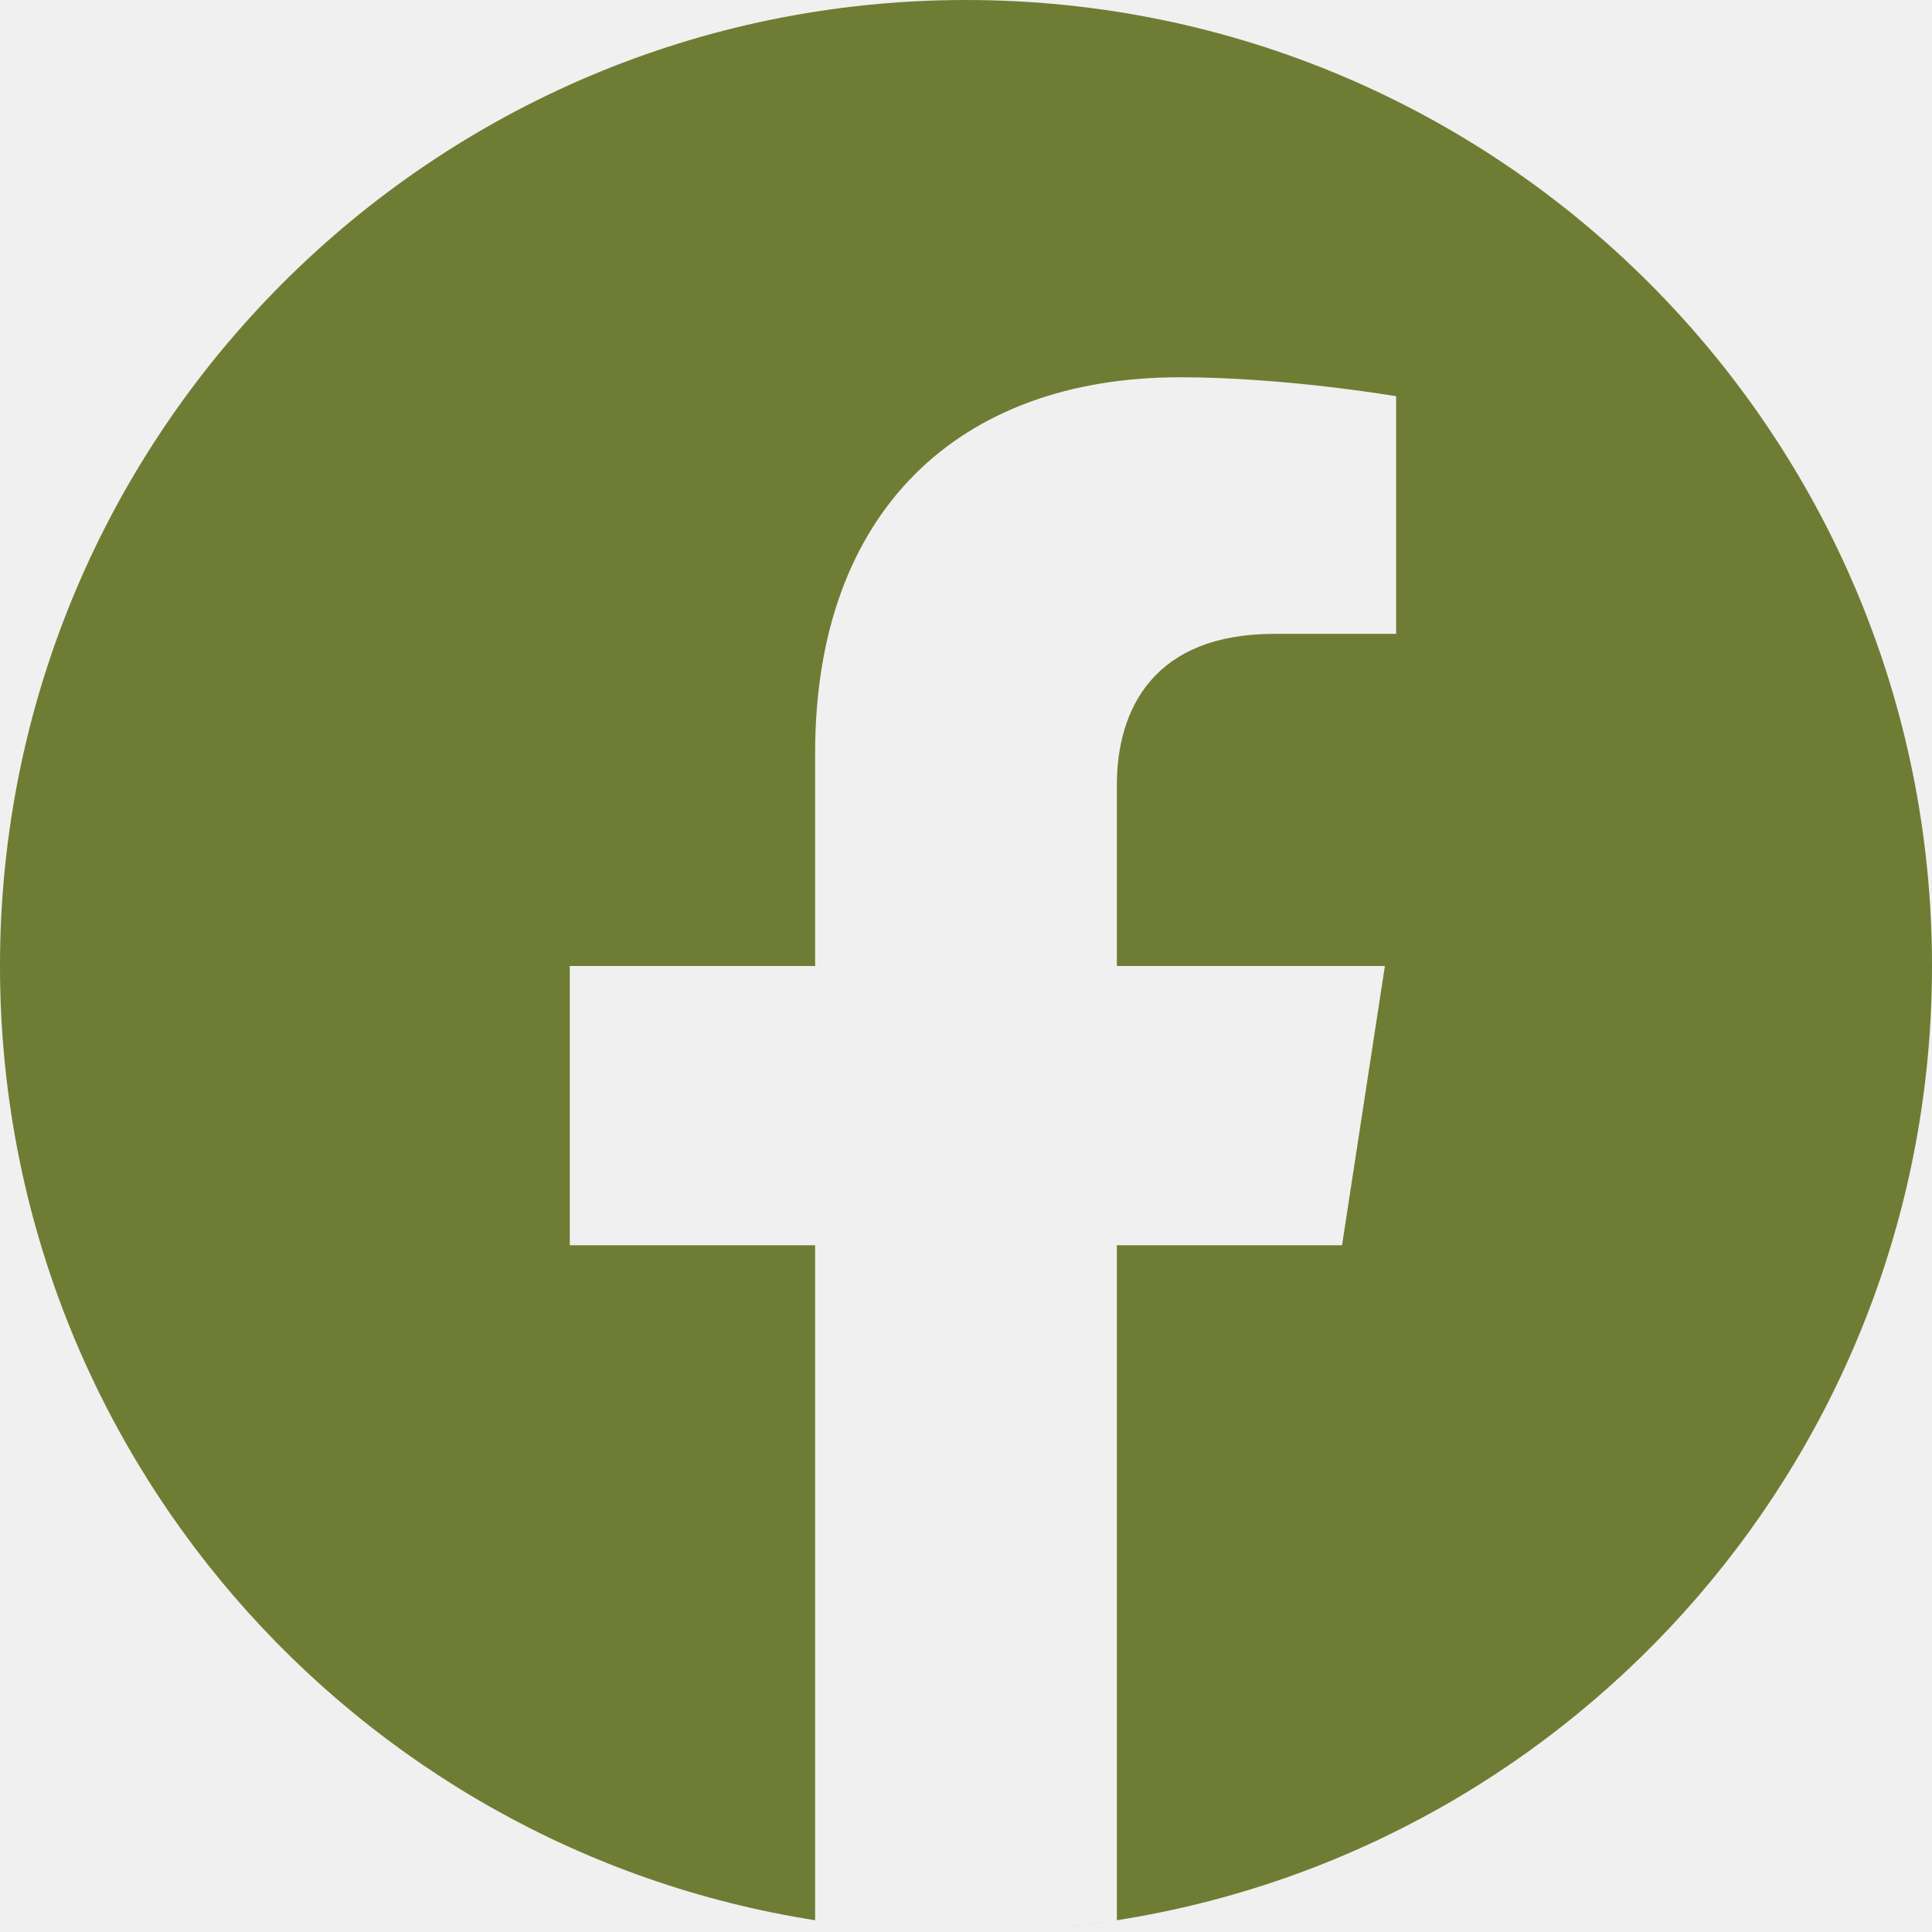
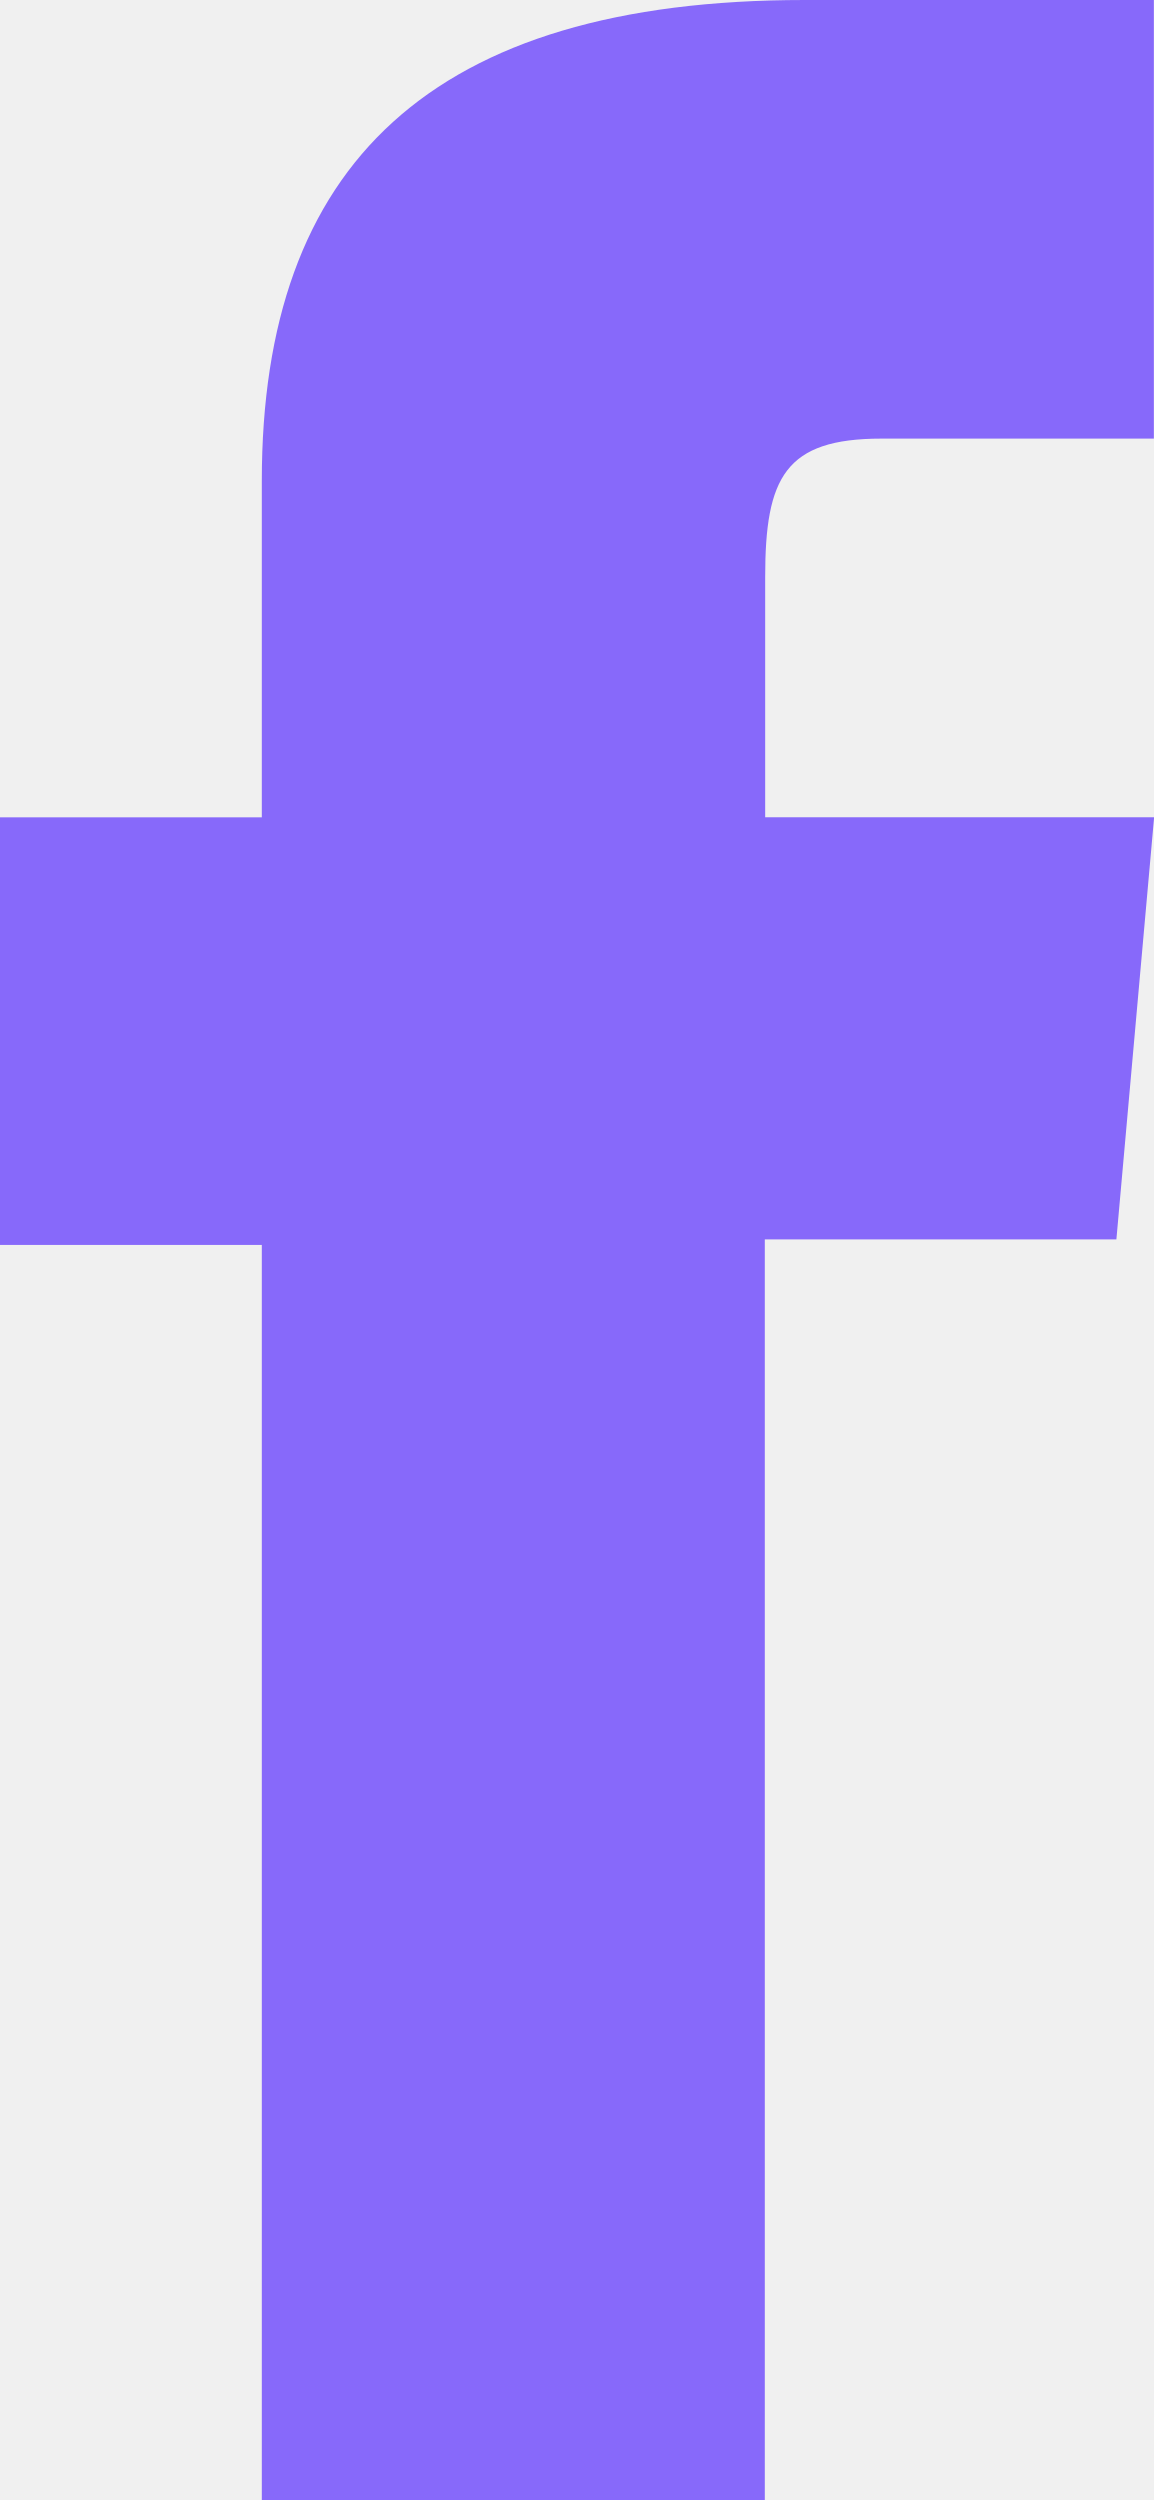
- <svg xmlns="http://www.w3.org/2000/svg" width="11" height="11" viewBox="0 0 11 11" fill="none">
-   <g clip-path="url(#clip0_1039_318)">
-     <path fill-rule="evenodd" clip-rule="evenodd" d="M6.359 10.933C8.989 10.521 11 8.245 11 5.5C11 2.462 8.538 0 5.5 0C2.462 0 0 2.462 0 5.5C0 8.245 2.011 10.521 4.641 10.933V10.933C4.898 10.974 5.161 10.996 5.429 10.999C5.161 10.996 4.898 10.974 4.641 10.933V7.09H3.244V5.5H4.641V4.288C4.641 2.91 5.461 2.148 6.718 2.148C7.32 2.148 7.949 2.256 7.949 2.256V3.609H7.255C6.572 3.609 6.359 4.034 6.359 4.469V5.5H7.885L7.641 7.09H6.359V10.933ZM5.598 10.999C5.856 10.995 6.111 10.972 6.359 10.933V10.933C6.11 10.973 5.856 10.995 5.598 10.999Z" fill="#6E7D33" />
+ <svg xmlns="http://www.w3.org/2000/svg" viewBox="0 0 91.76 198.81">
+   <defs>
+     <style>.cls-1{fill:#8769fa;}</style>
+   </defs>
+   <g id="Ebene_2" data-name="Ebene 2">
+     <g id="_ŽÓť_1" data-name="—ŽÓť_1">
+       <path class="cls-1" d="M20.82,198.81h40V98.56H88.78l3-33.57H60.85V45.88c0-7.92,1.59-11,9.25-11H91.76V0H64C34.25,0,20.82,13.12,20.82,38.23V65H0V99H20.82Z" />
+     </g>
  </g>
-   <defs>
-     <clipPath id="clip0_1039_318">
-       <rect width="11" height="11" rx="5.5" fill="white" />
-     </clipPath>
-   </defs>
</svg>
